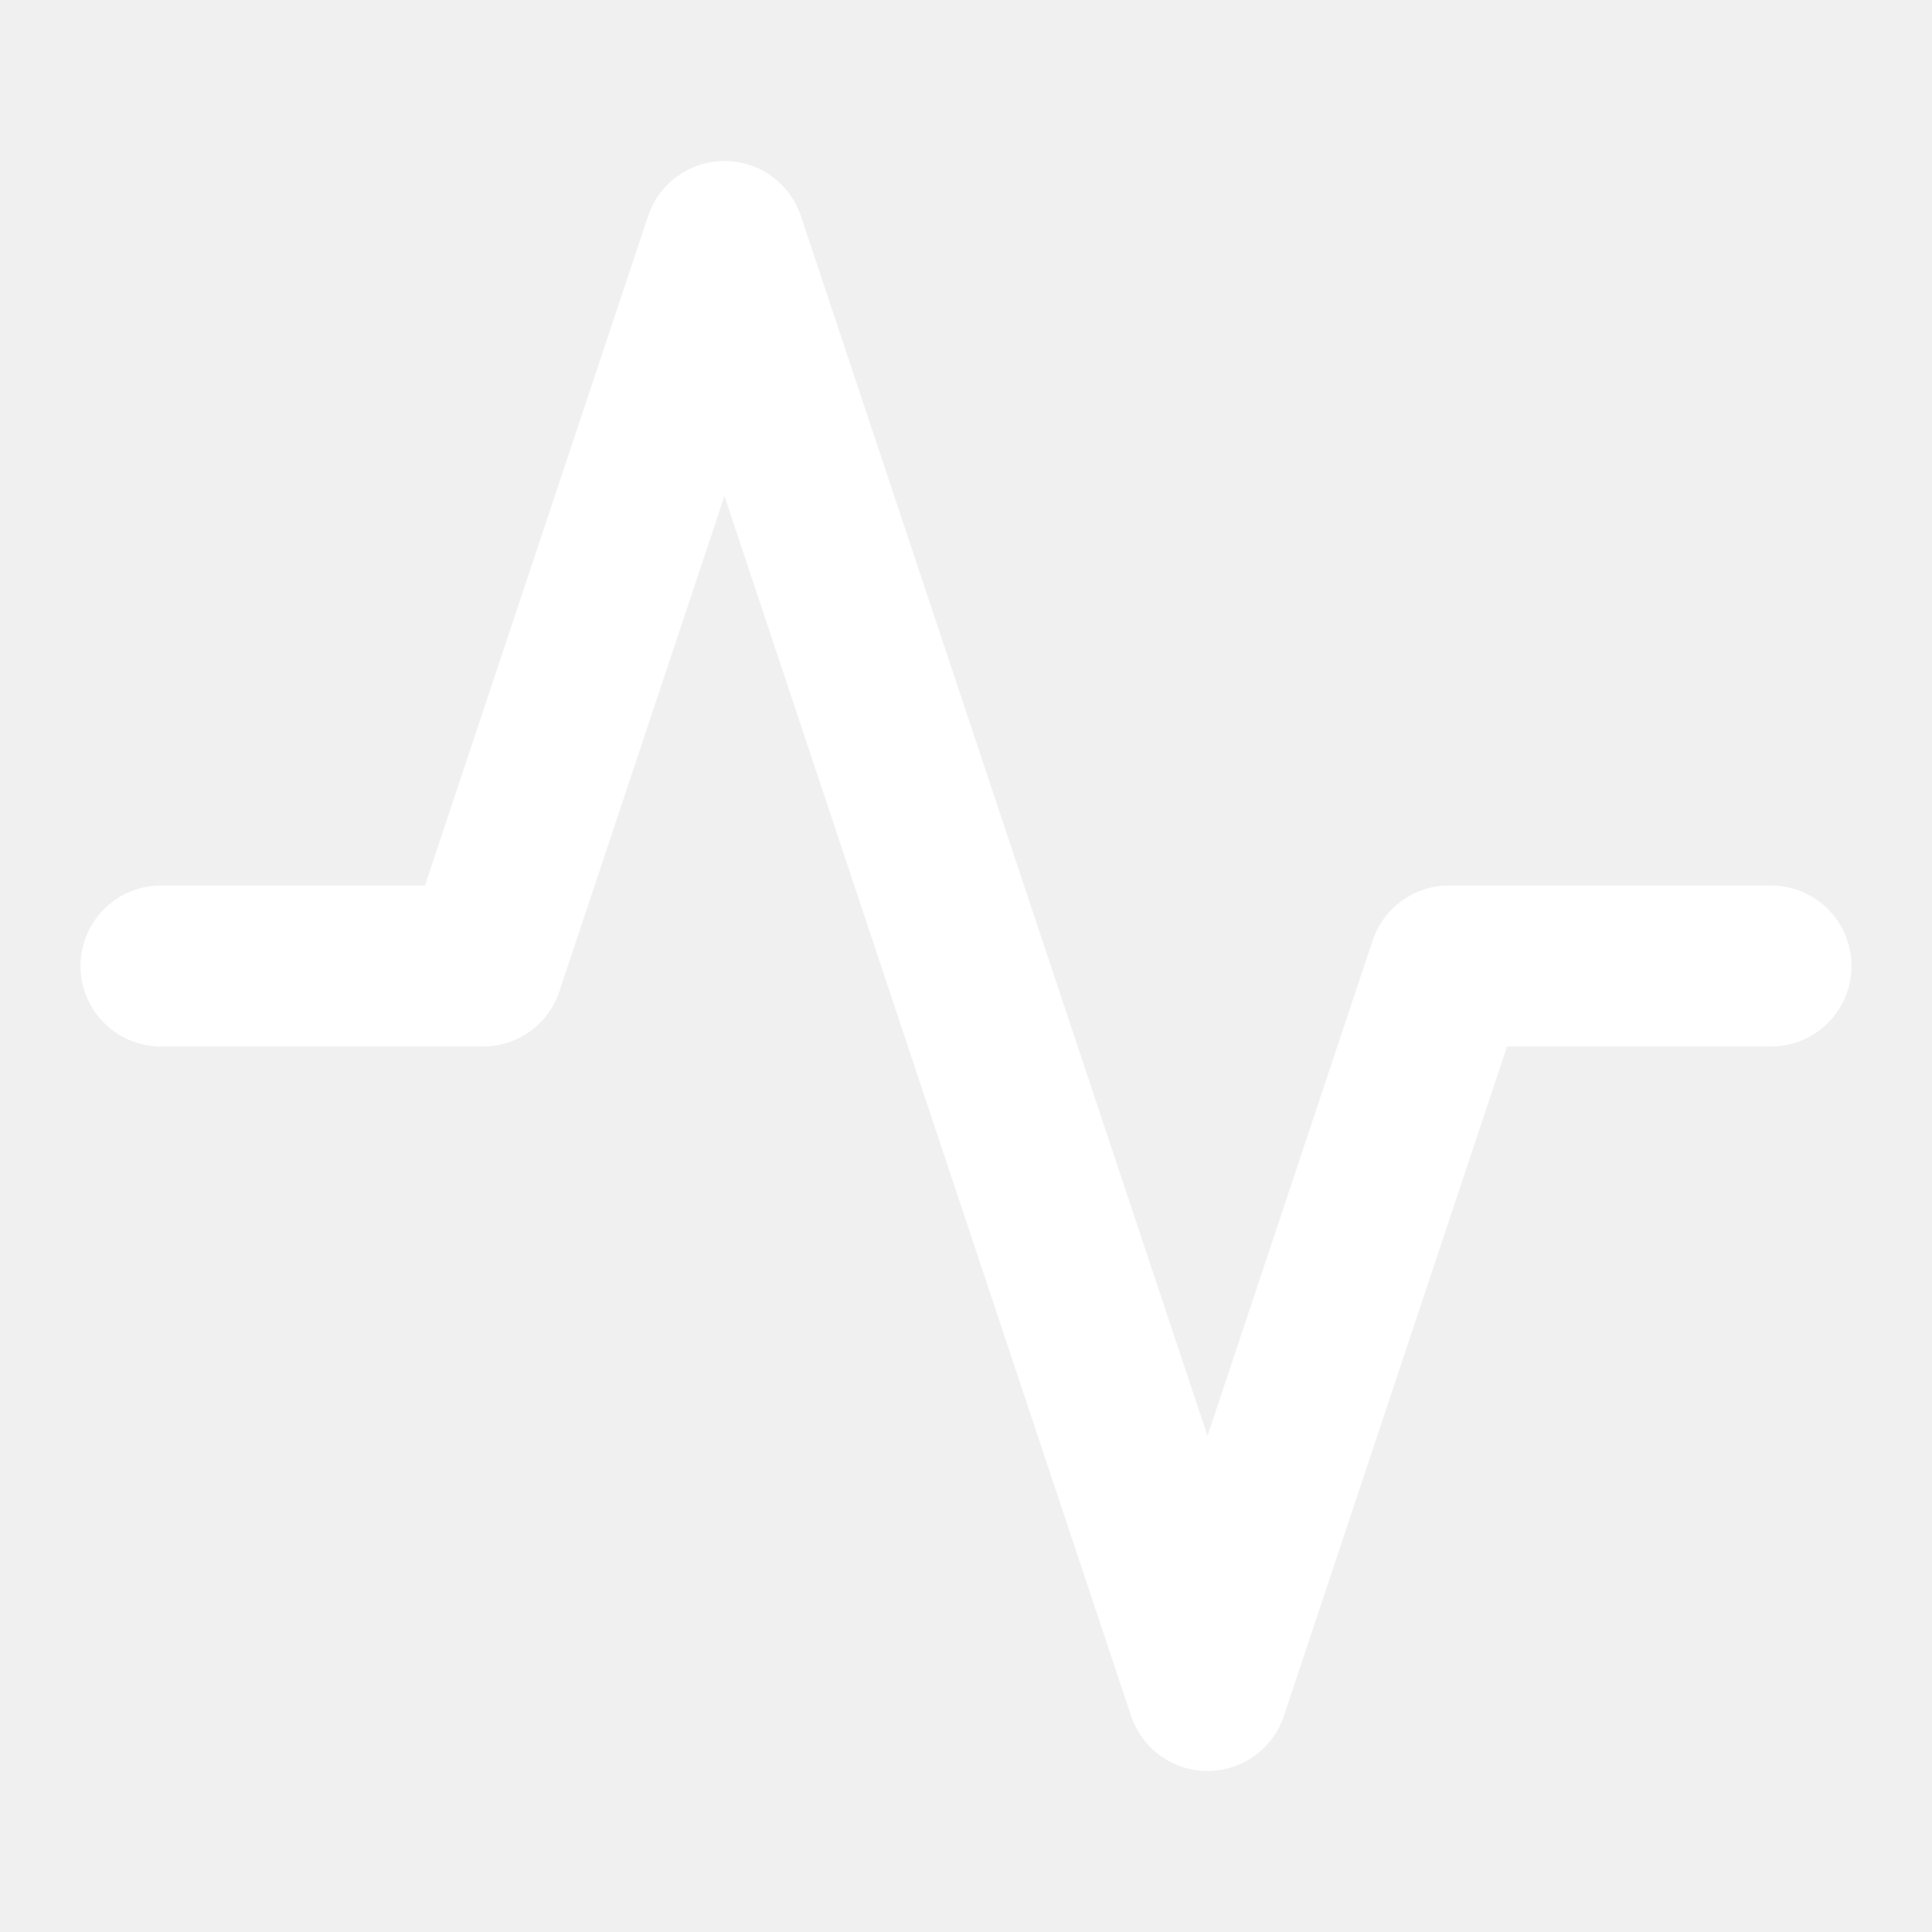
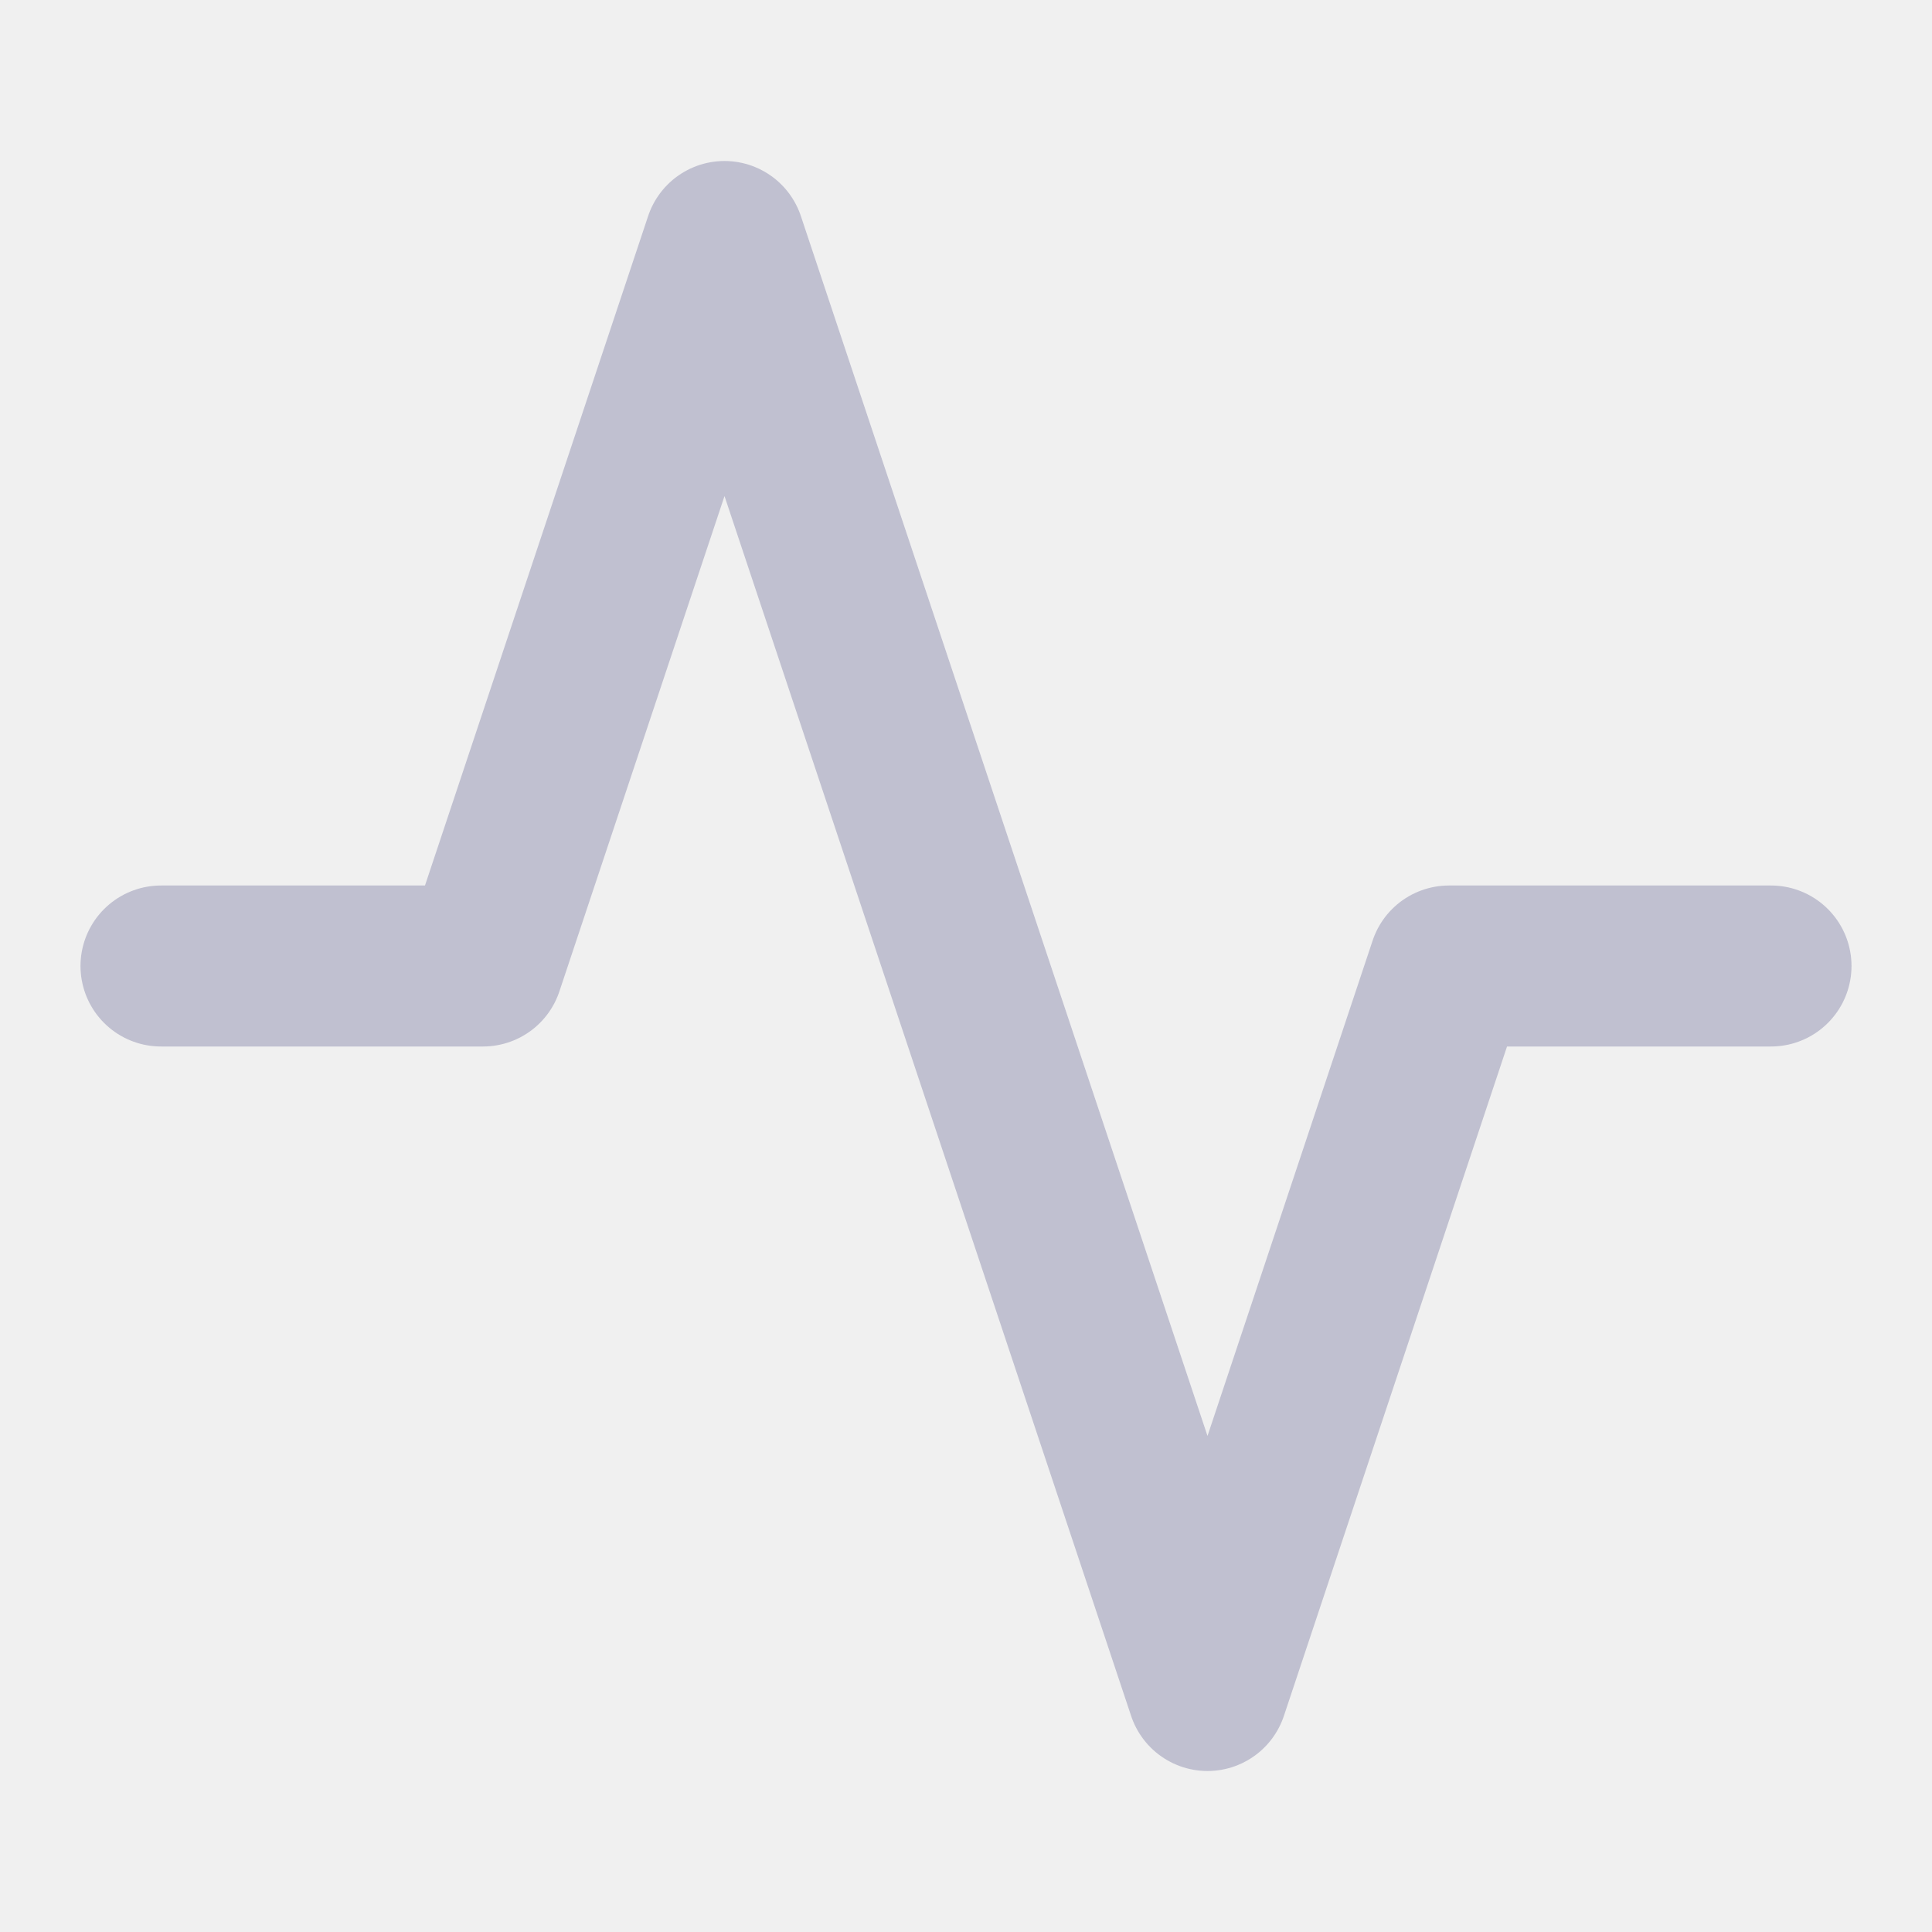
- <svg xmlns="http://www.w3.org/2000/svg" viewBox="0 0 24 24" fill="none" stroke="white" stroke-width="2" stroke-linecap="round" stroke-linejoin="round">
+ <svg xmlns="http://www.w3.org/2000/svg" viewBox="0 0 24 24" fill="none" stroke="#C0C0D0" stroke-width="2" stroke-linecap="round" stroke-linejoin="round">
  <polyline points="22 12 18 12 15 21 9 3 6 12 2 12" />
</svg>
